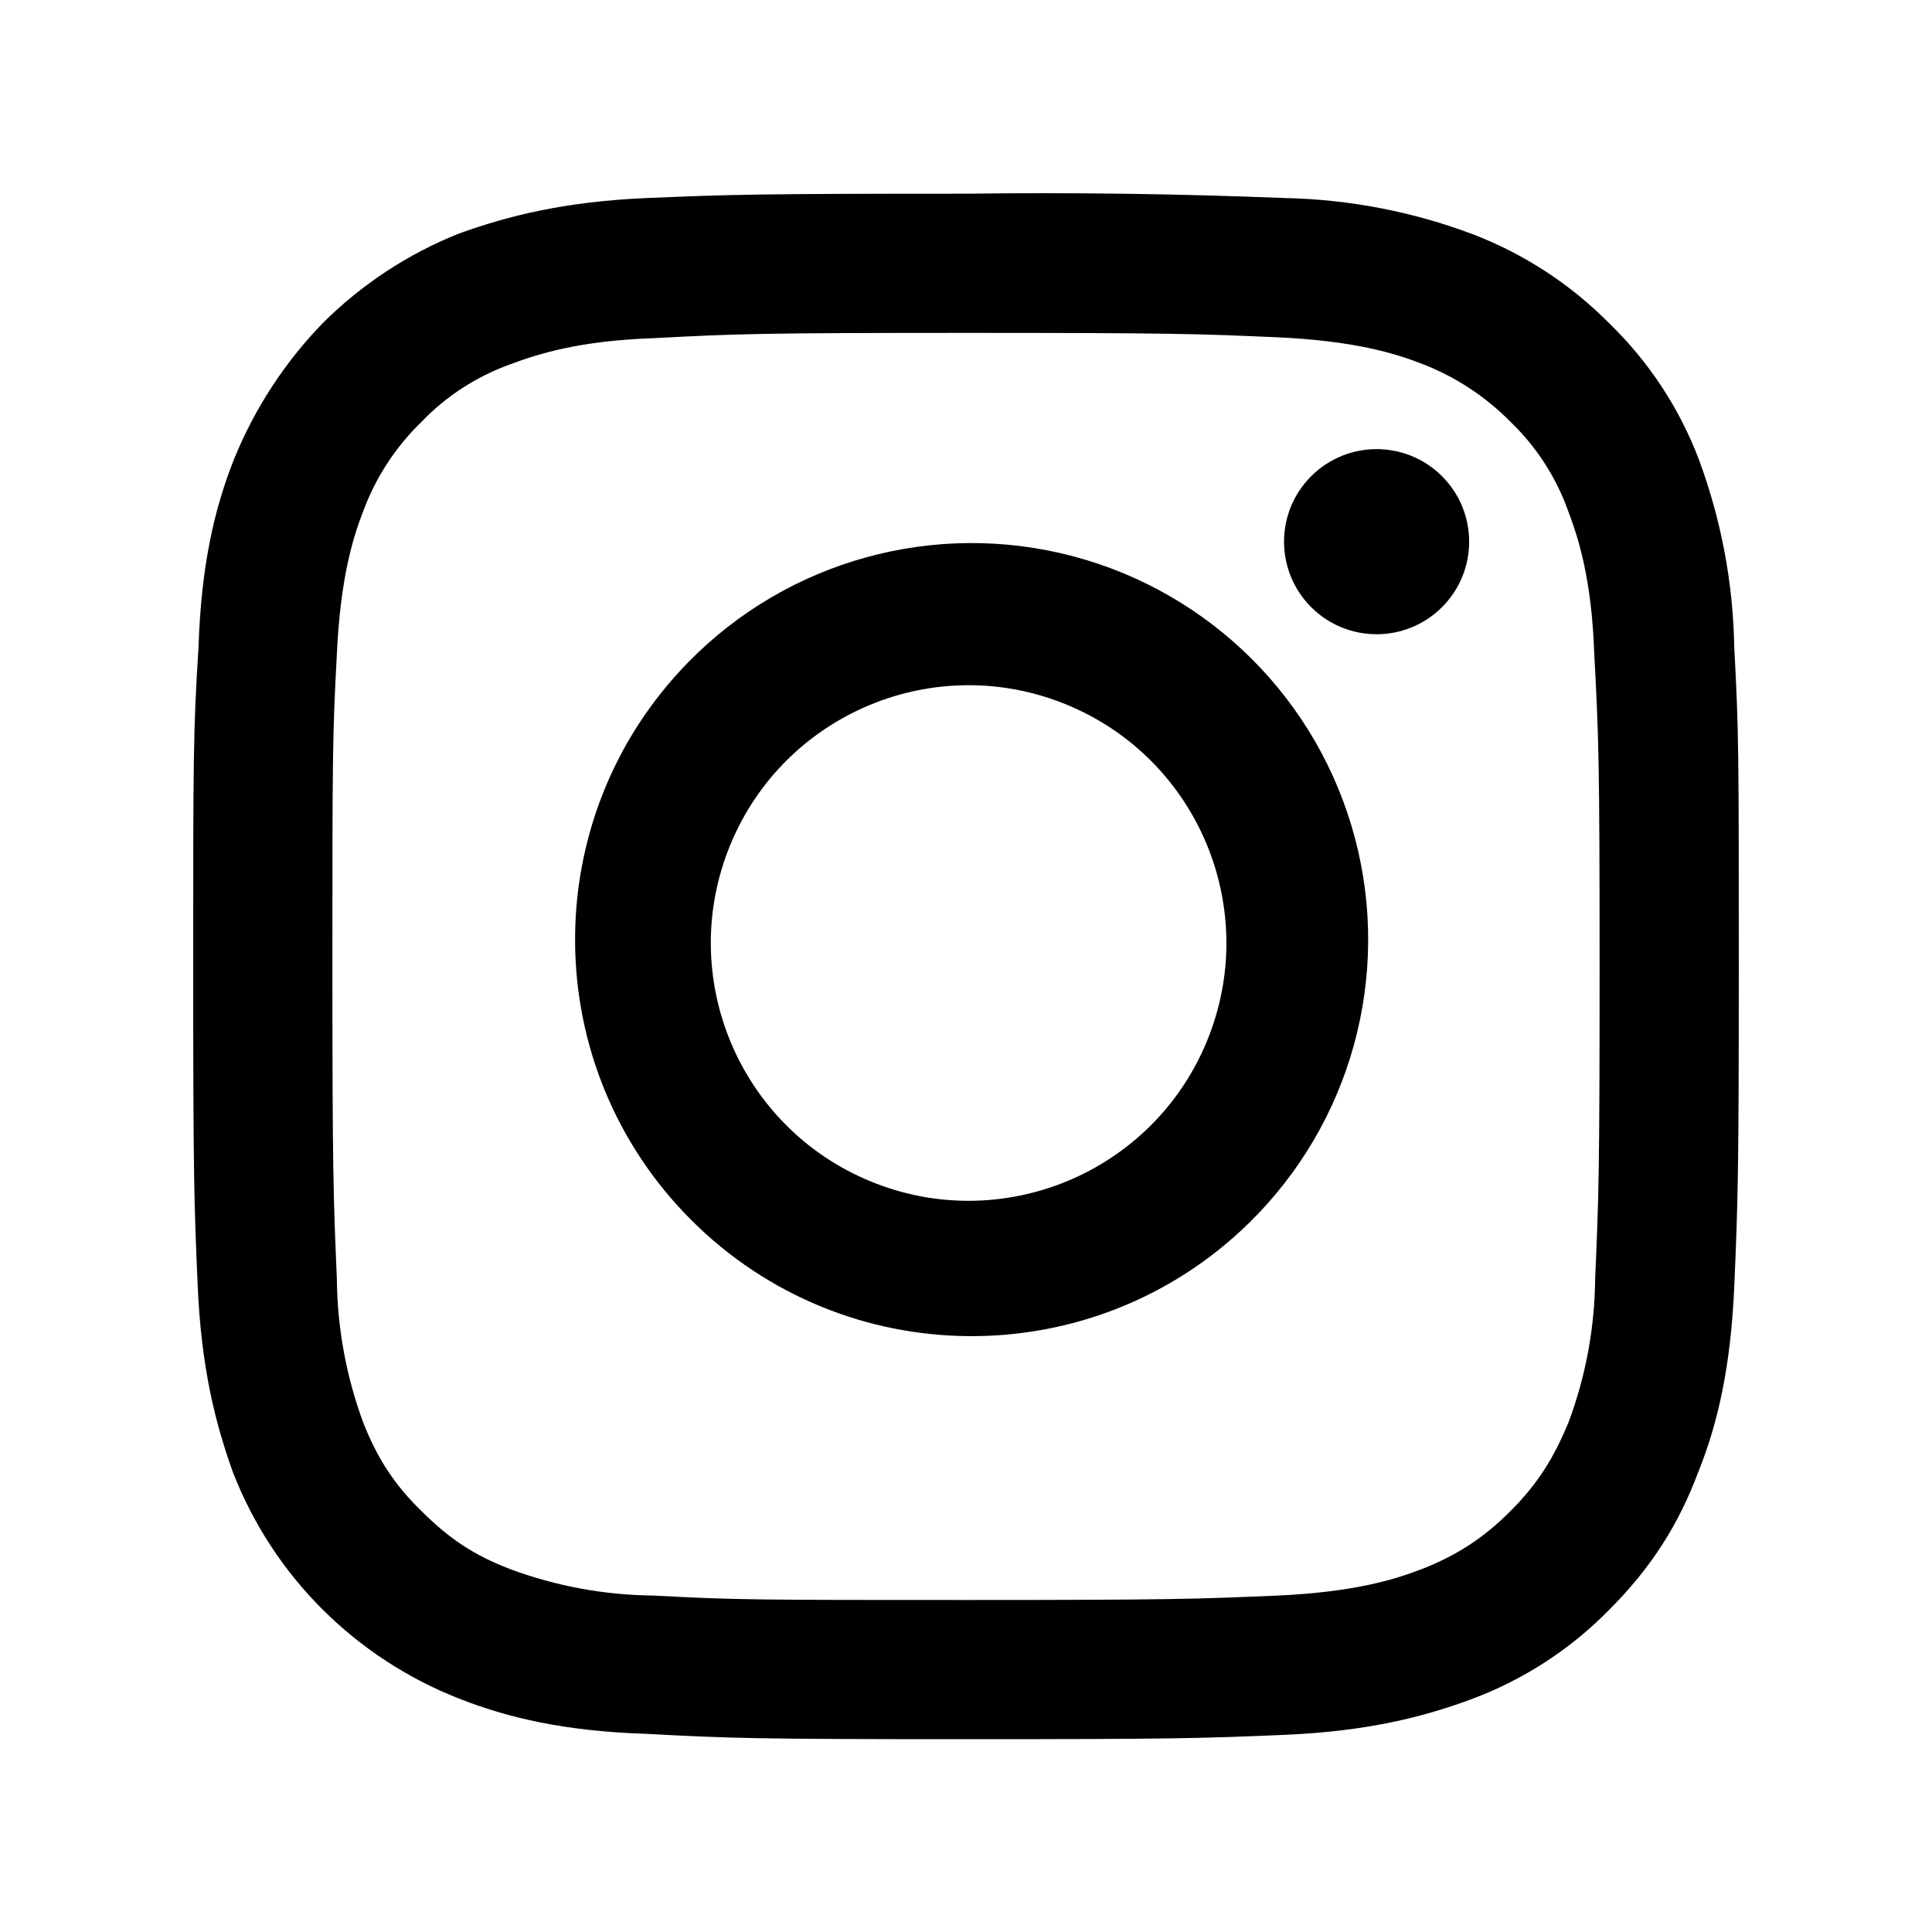
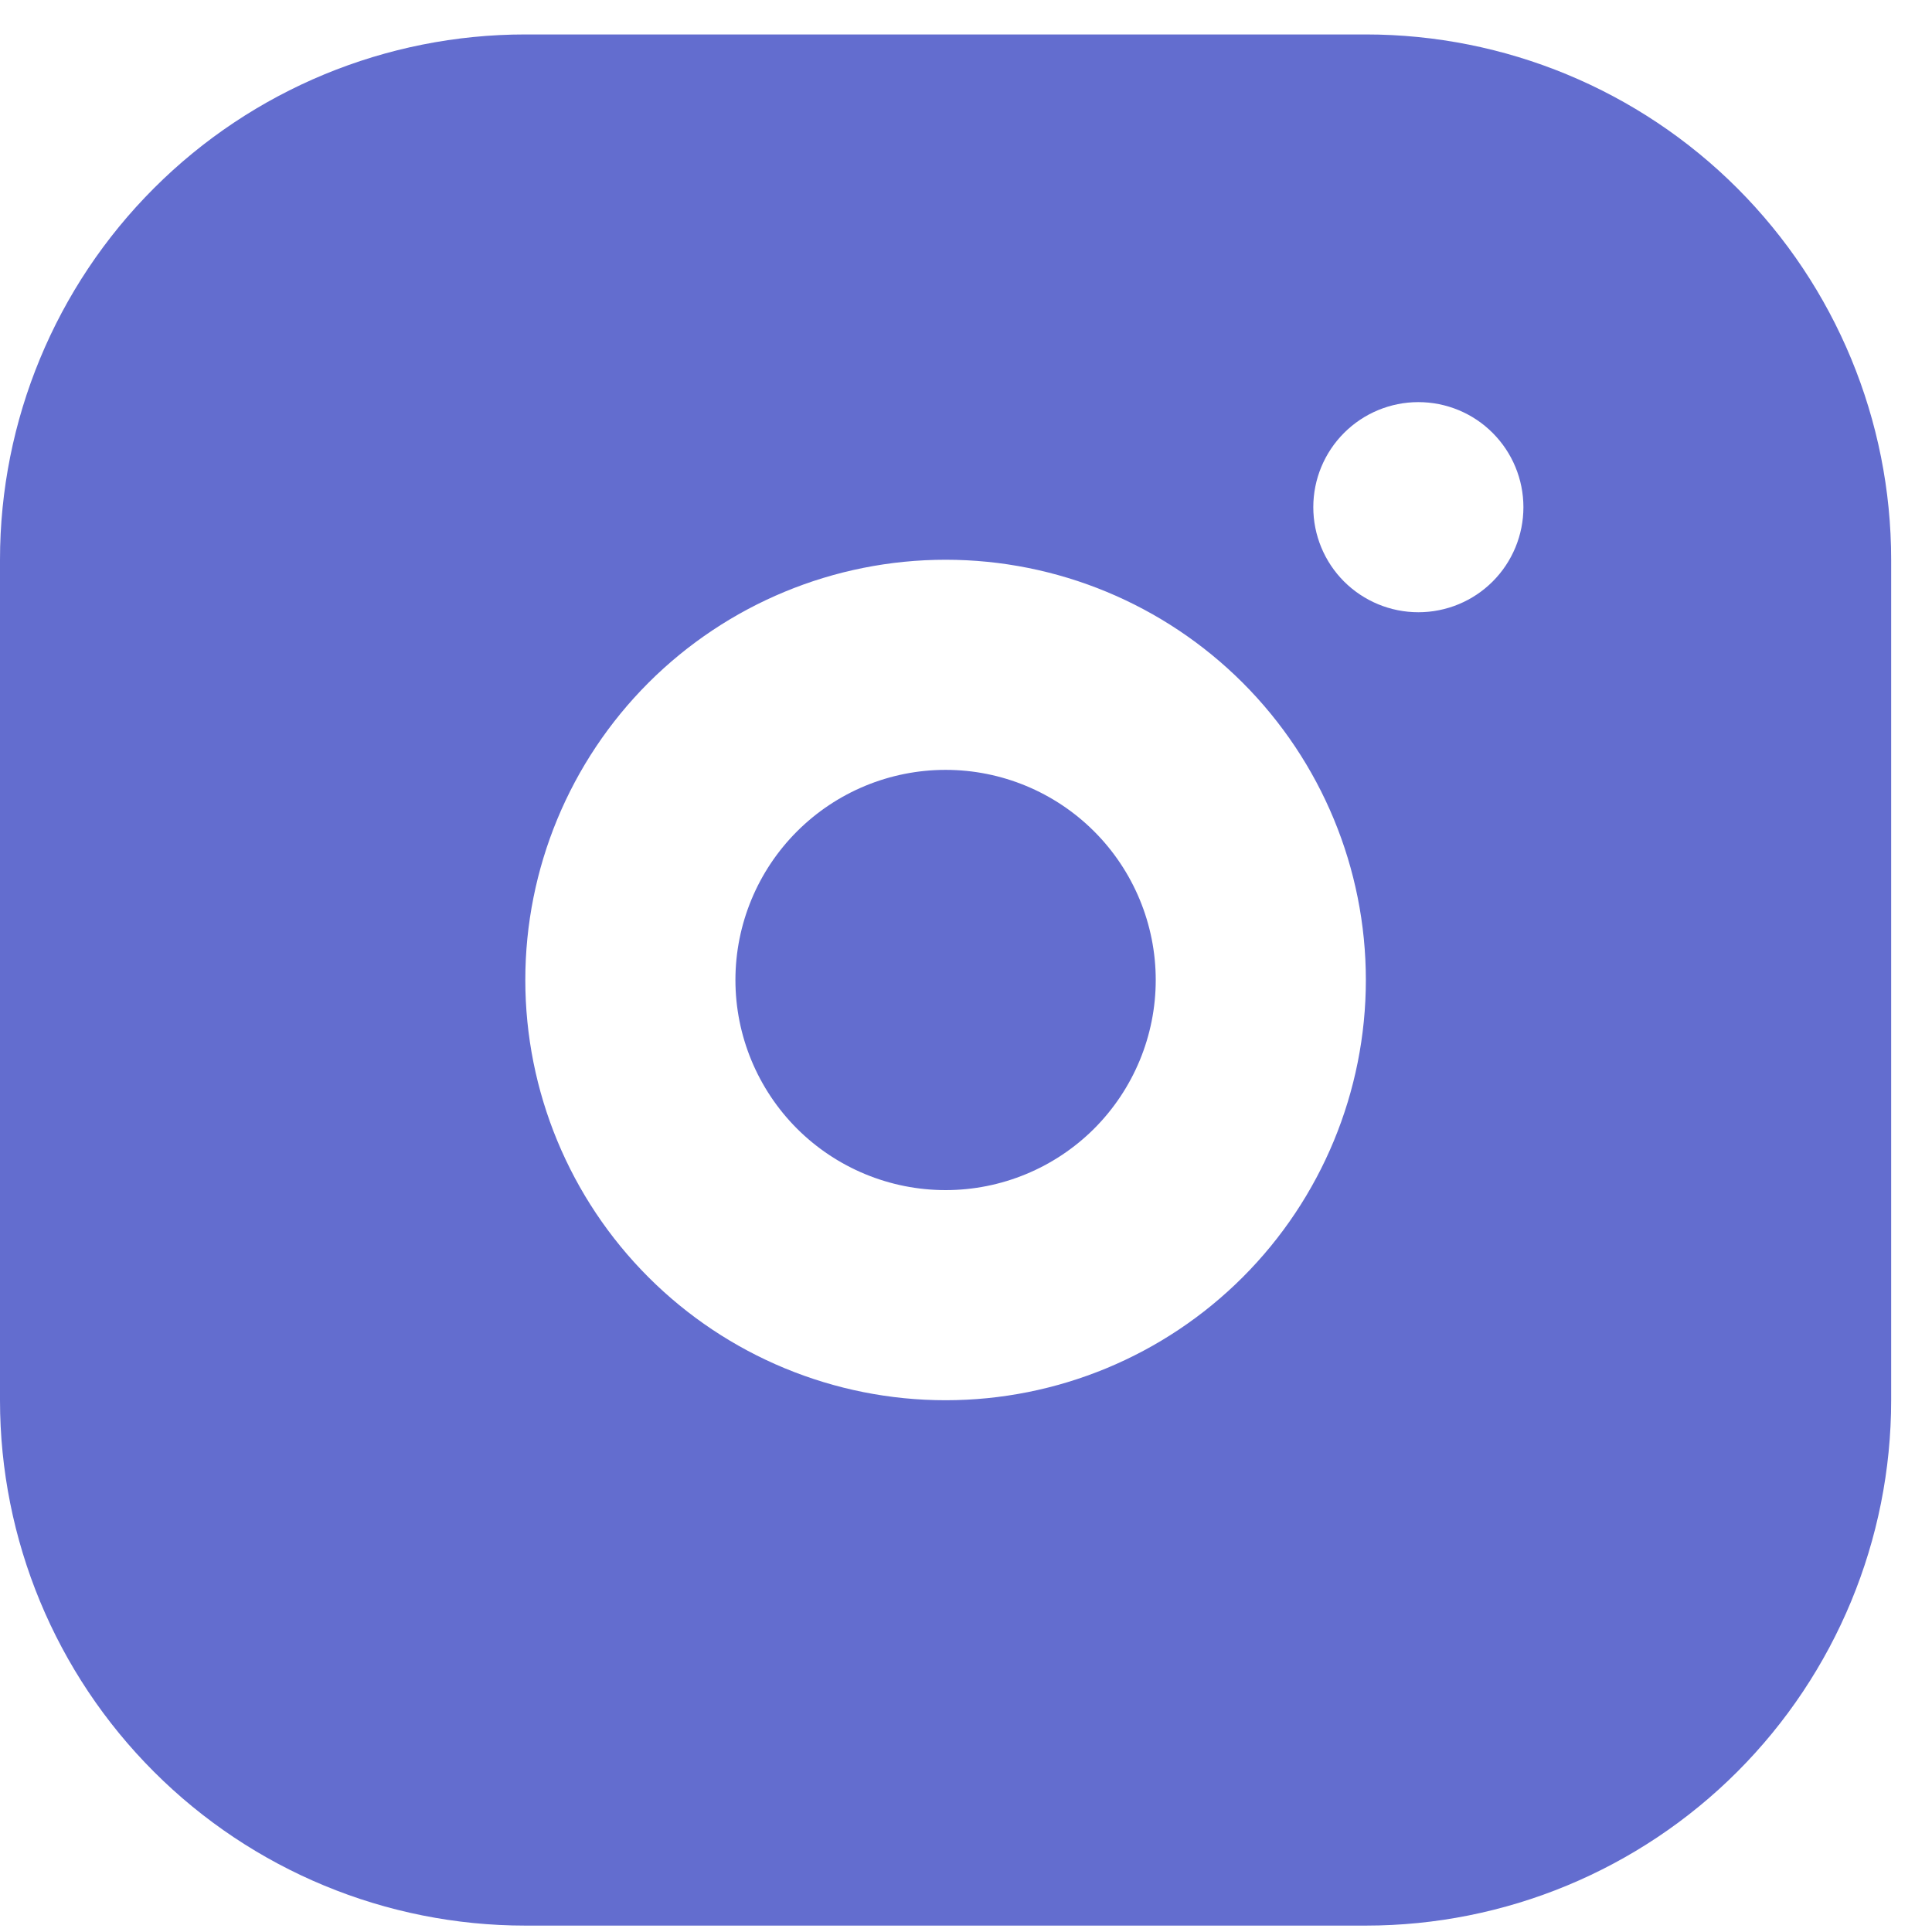
- <svg class="icon icon-instagram" viewBox="0 0 20 20">
-   <path fill="currentColor" fill-rule="evenodd" d="M13.23 3.492c-.84-.037-1.096-.046-3.23-.046-2.144 0-2.39.01-3.238.055-.776.027-1.195.164-1.487.273a2.4 2.4 0 0 0-.912.593 2.5 2.5 0 0 0-.602.922c-.11.282-.238.702-.274 1.486-.046.84-.046 1.095-.046 3.23s.01 2.39.046 3.229c.004.51.097 1.016.274 1.495.145.365.319.639.602.913.282.282.538.456.92.602.474.176.974.268 1.479.273.848.046 1.103.046 3.238.046s2.39-.01 3.23-.046c.784-.036 1.203-.164 1.486-.273.374-.146.648-.329.921-.602.283-.283.447-.548.602-.922.177-.476.27-.979.274-1.486.037-.84.046-1.095.046-3.23s-.01-2.39-.055-3.229c-.027-.784-.164-1.204-.274-1.495a2.4 2.4 0 0 0-.593-.913 2.6 2.6 0 0 0-.92-.602c-.284-.11-.703-.237-1.488-.273ZM6.697 2.05c.857-.036 1.131-.045 3.302-.045a63 63 0 0 1 3.302.045c.664.014 1.321.14 1.943.374a4 4 0 0 1 1.414.922c.41.397.728.88.93 1.414.23.622.354 1.279.365 1.942C18 7.56 18 7.824 18 10.005c0 2.17-.01 2.444-.046 3.292-.036.858-.173 1.442-.374 1.943-.2.53-.474.976-.92 1.423a3.9 3.9 0 0 1-1.415.922c-.51.191-1.095.337-1.943.374-.857.036-1.122.045-3.302.045-2.171 0-2.445-.009-3.302-.055-.849-.027-1.432-.164-1.943-.364a4.15 4.15 0 0 1-1.414-.922 4.1 4.1 0 0 1-.93-1.423c-.183-.51-.329-1.085-.365-1.943C2.009 12.45 2 12.167 2 10.004c0-2.161 0-2.435.055-3.302.027-.848.164-1.432.365-1.942a4.4 4.4 0 0 1 .92-1.414 4.2 4.2 0 0 1 1.415-.93c.51-.183 1.094-.33 1.943-.366Zm.427 4.806a4.105 4.105 0 1 1 5.805 5.805 4.105 4.105 0 0 1-5.805-5.805m1.882 5.371a2.668 2.668 0 1 0 2.042-4.93 2.668 2.668 0 0 0-2.042 4.93m5.922-5.942a.958.958 0 1 1-1.355-1.355.958.958 0 0 1 1.355 1.355" clip-rule="evenodd" />
+ <svg xmlns="http://www.w3.org/2000/svg" width="29" height="29" viewBox="0 0 29 29" fill="none">
+   <path d="M20.502 0.517C22.593 0.517 24.599 1.347 26.078 2.826C27.556 4.305 28.387 6.311 28.387 8.402V21.018C28.387 23.11 27.556 25.115 26.078 26.594C24.599 28.073 22.593 28.904 20.502 28.904H7.885C5.794 28.904 3.788 28.073 2.31 26.594C0.831 25.115 0 23.11 0 21.018V8.402C0 6.311 0.831 4.305 2.31 2.826C3.788 1.347 5.794 0.517 7.885 0.517H20.502ZM14.194 8.402C12.521 8.402 10.916 9.067 9.733 10.249C8.55 11.433 7.885 13.037 7.885 14.71C7.885 16.383 8.55 17.988 9.733 19.171C10.916 20.354 12.521 21.018 14.194 21.018C15.867 21.018 17.471 20.354 18.654 19.171C19.837 17.988 20.502 16.383 20.502 14.71C20.502 13.037 19.837 11.433 18.654 10.249C17.471 9.067 15.867 8.402 14.194 8.402ZM14.194 11.556C15.03 11.556 15.832 11.888 16.424 12.48C17.015 13.071 17.348 13.874 17.348 14.71C17.348 15.547 17.015 16.349 16.424 16.941C15.832 17.532 15.03 17.864 14.194 17.864C13.357 17.864 12.555 17.532 11.963 16.941C11.372 16.349 11.039 15.547 11.039 14.71C11.039 13.874 11.372 13.071 11.963 12.48C12.555 11.888 13.357 11.556 14.194 11.556ZM21.29 6.036C20.872 6.036 20.471 6.202 20.175 6.498C19.879 6.794 19.713 7.195 19.713 7.613C19.713 8.032 19.879 8.433 20.175 8.729C20.471 9.024 20.872 9.19 21.29 9.19C21.709 9.19 22.11 9.024 22.405 8.729C22.701 8.433 22.867 8.032 22.867 7.613C22.867 7.195 22.701 6.794 22.405 6.498C22.11 6.202 21.709 6.036 21.29 6.036Z" fill="#636DCF" />
</svg>
